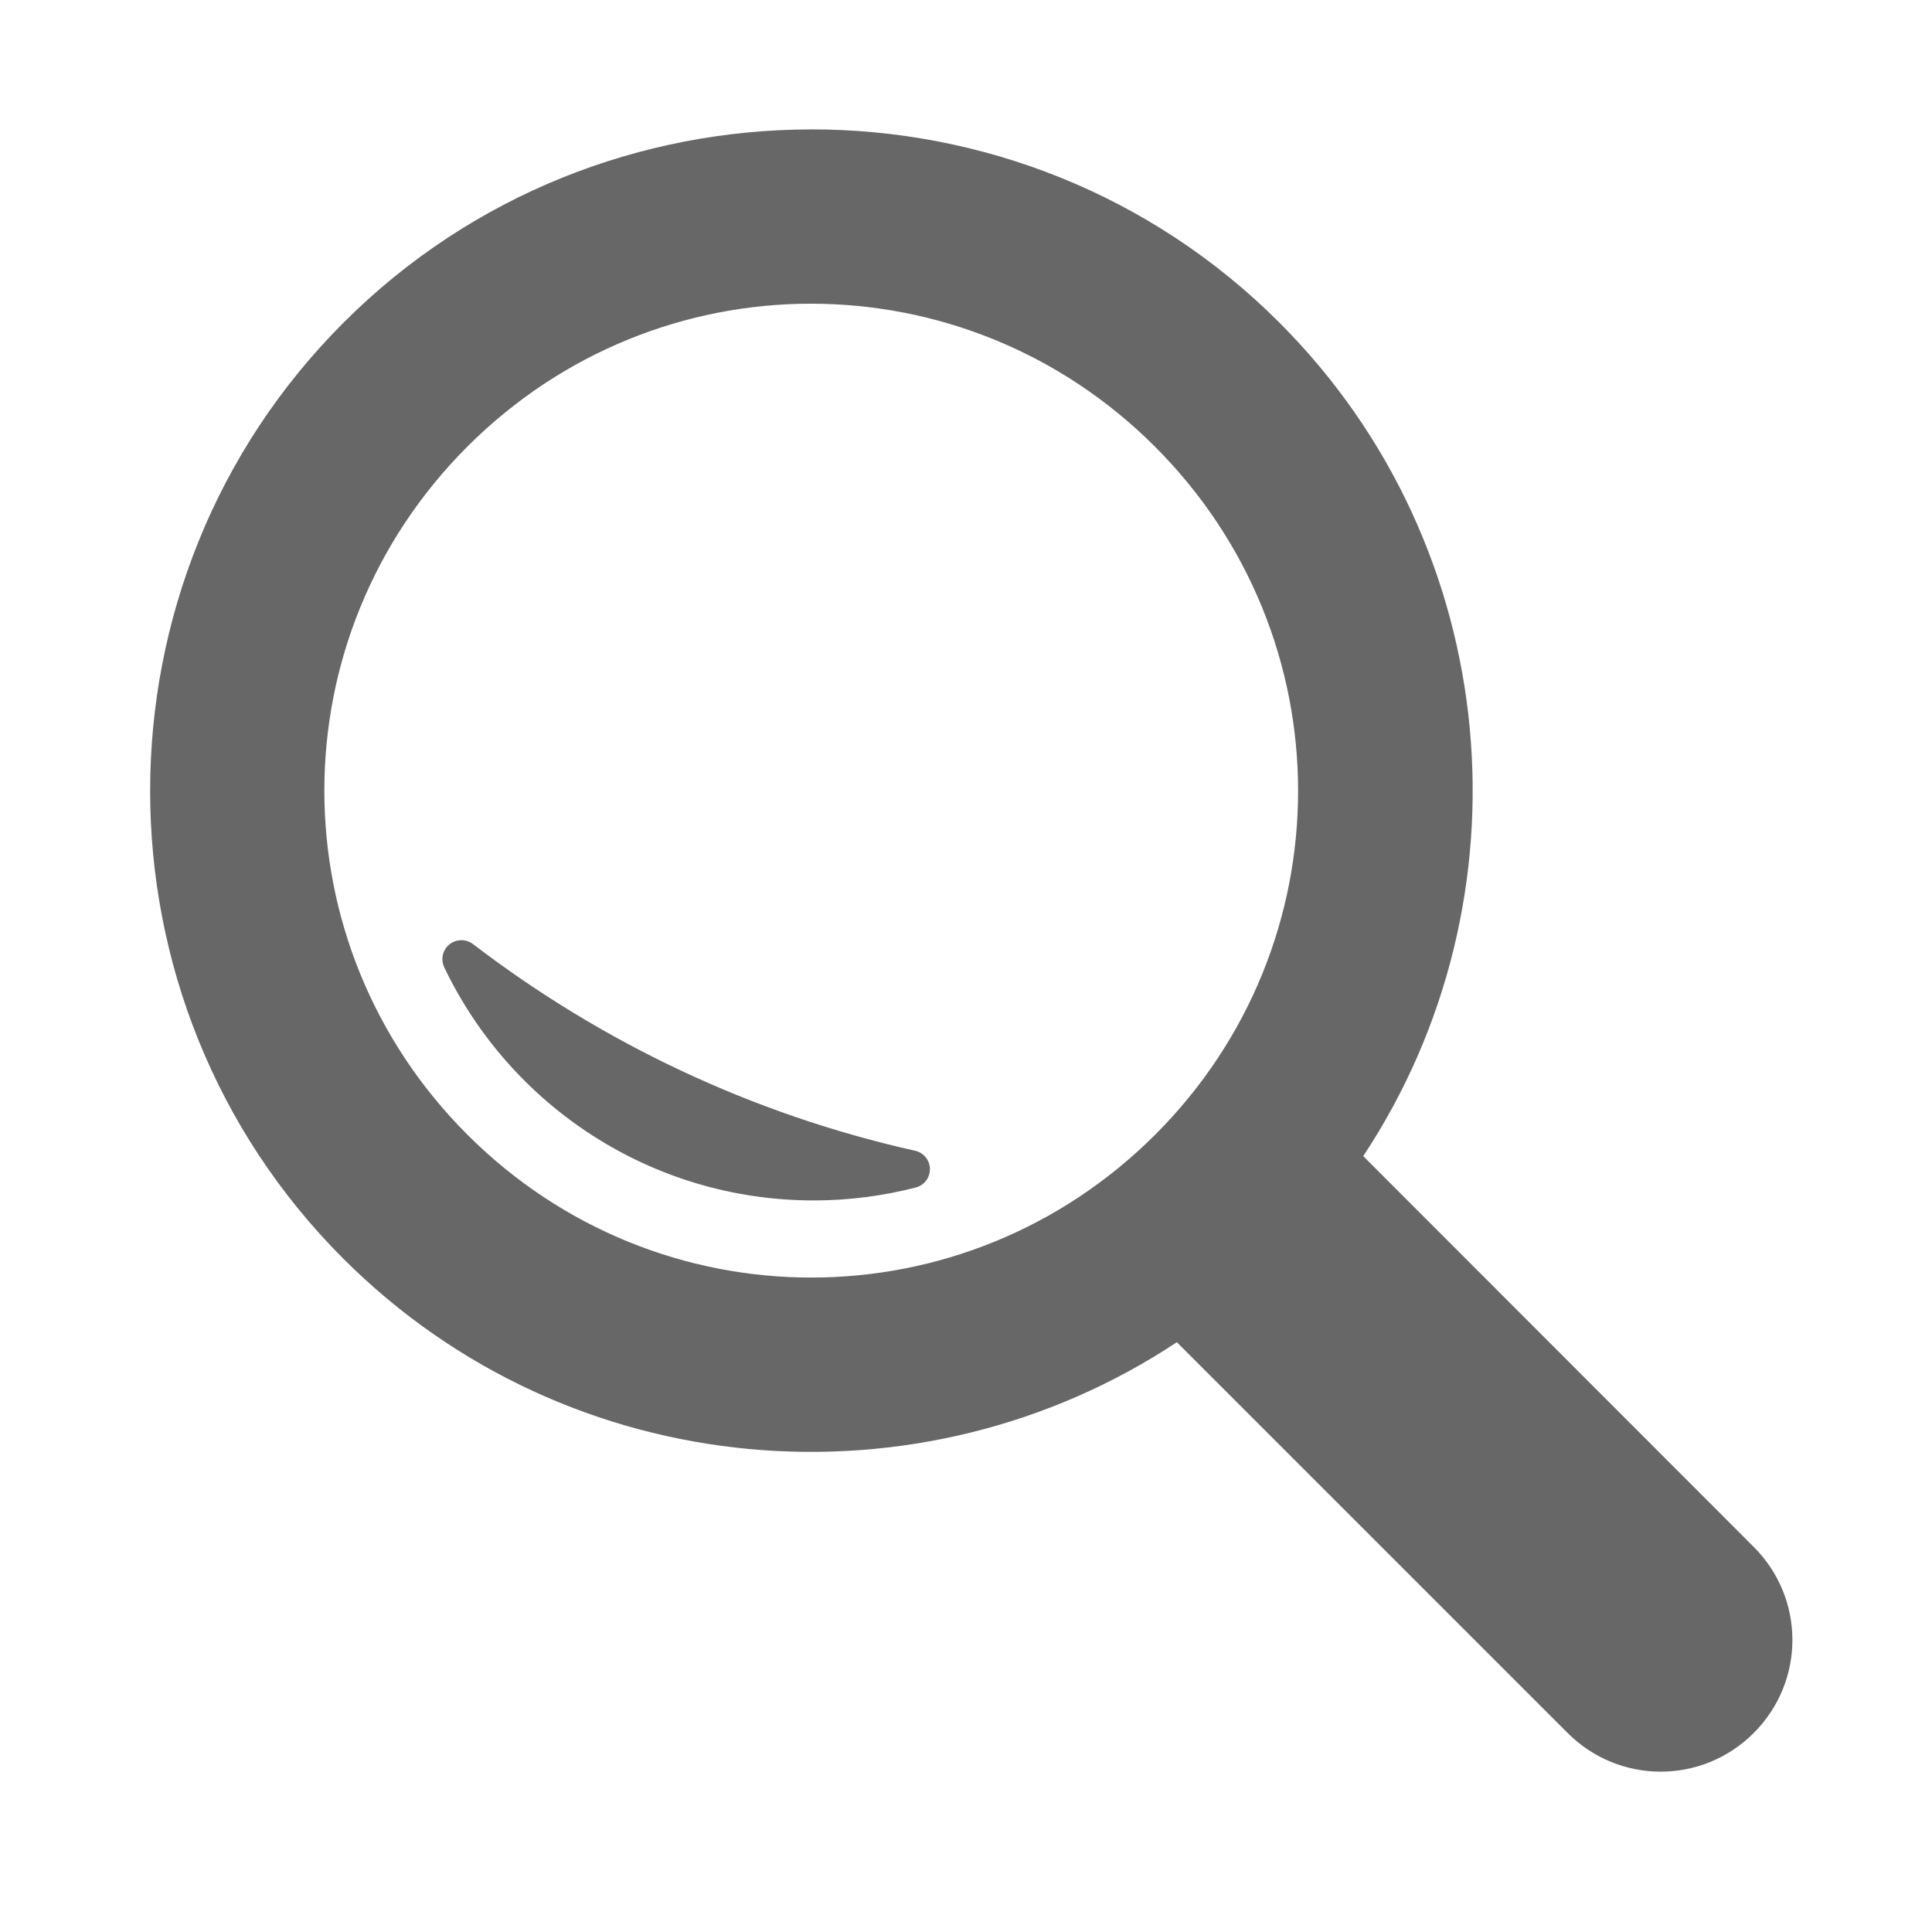
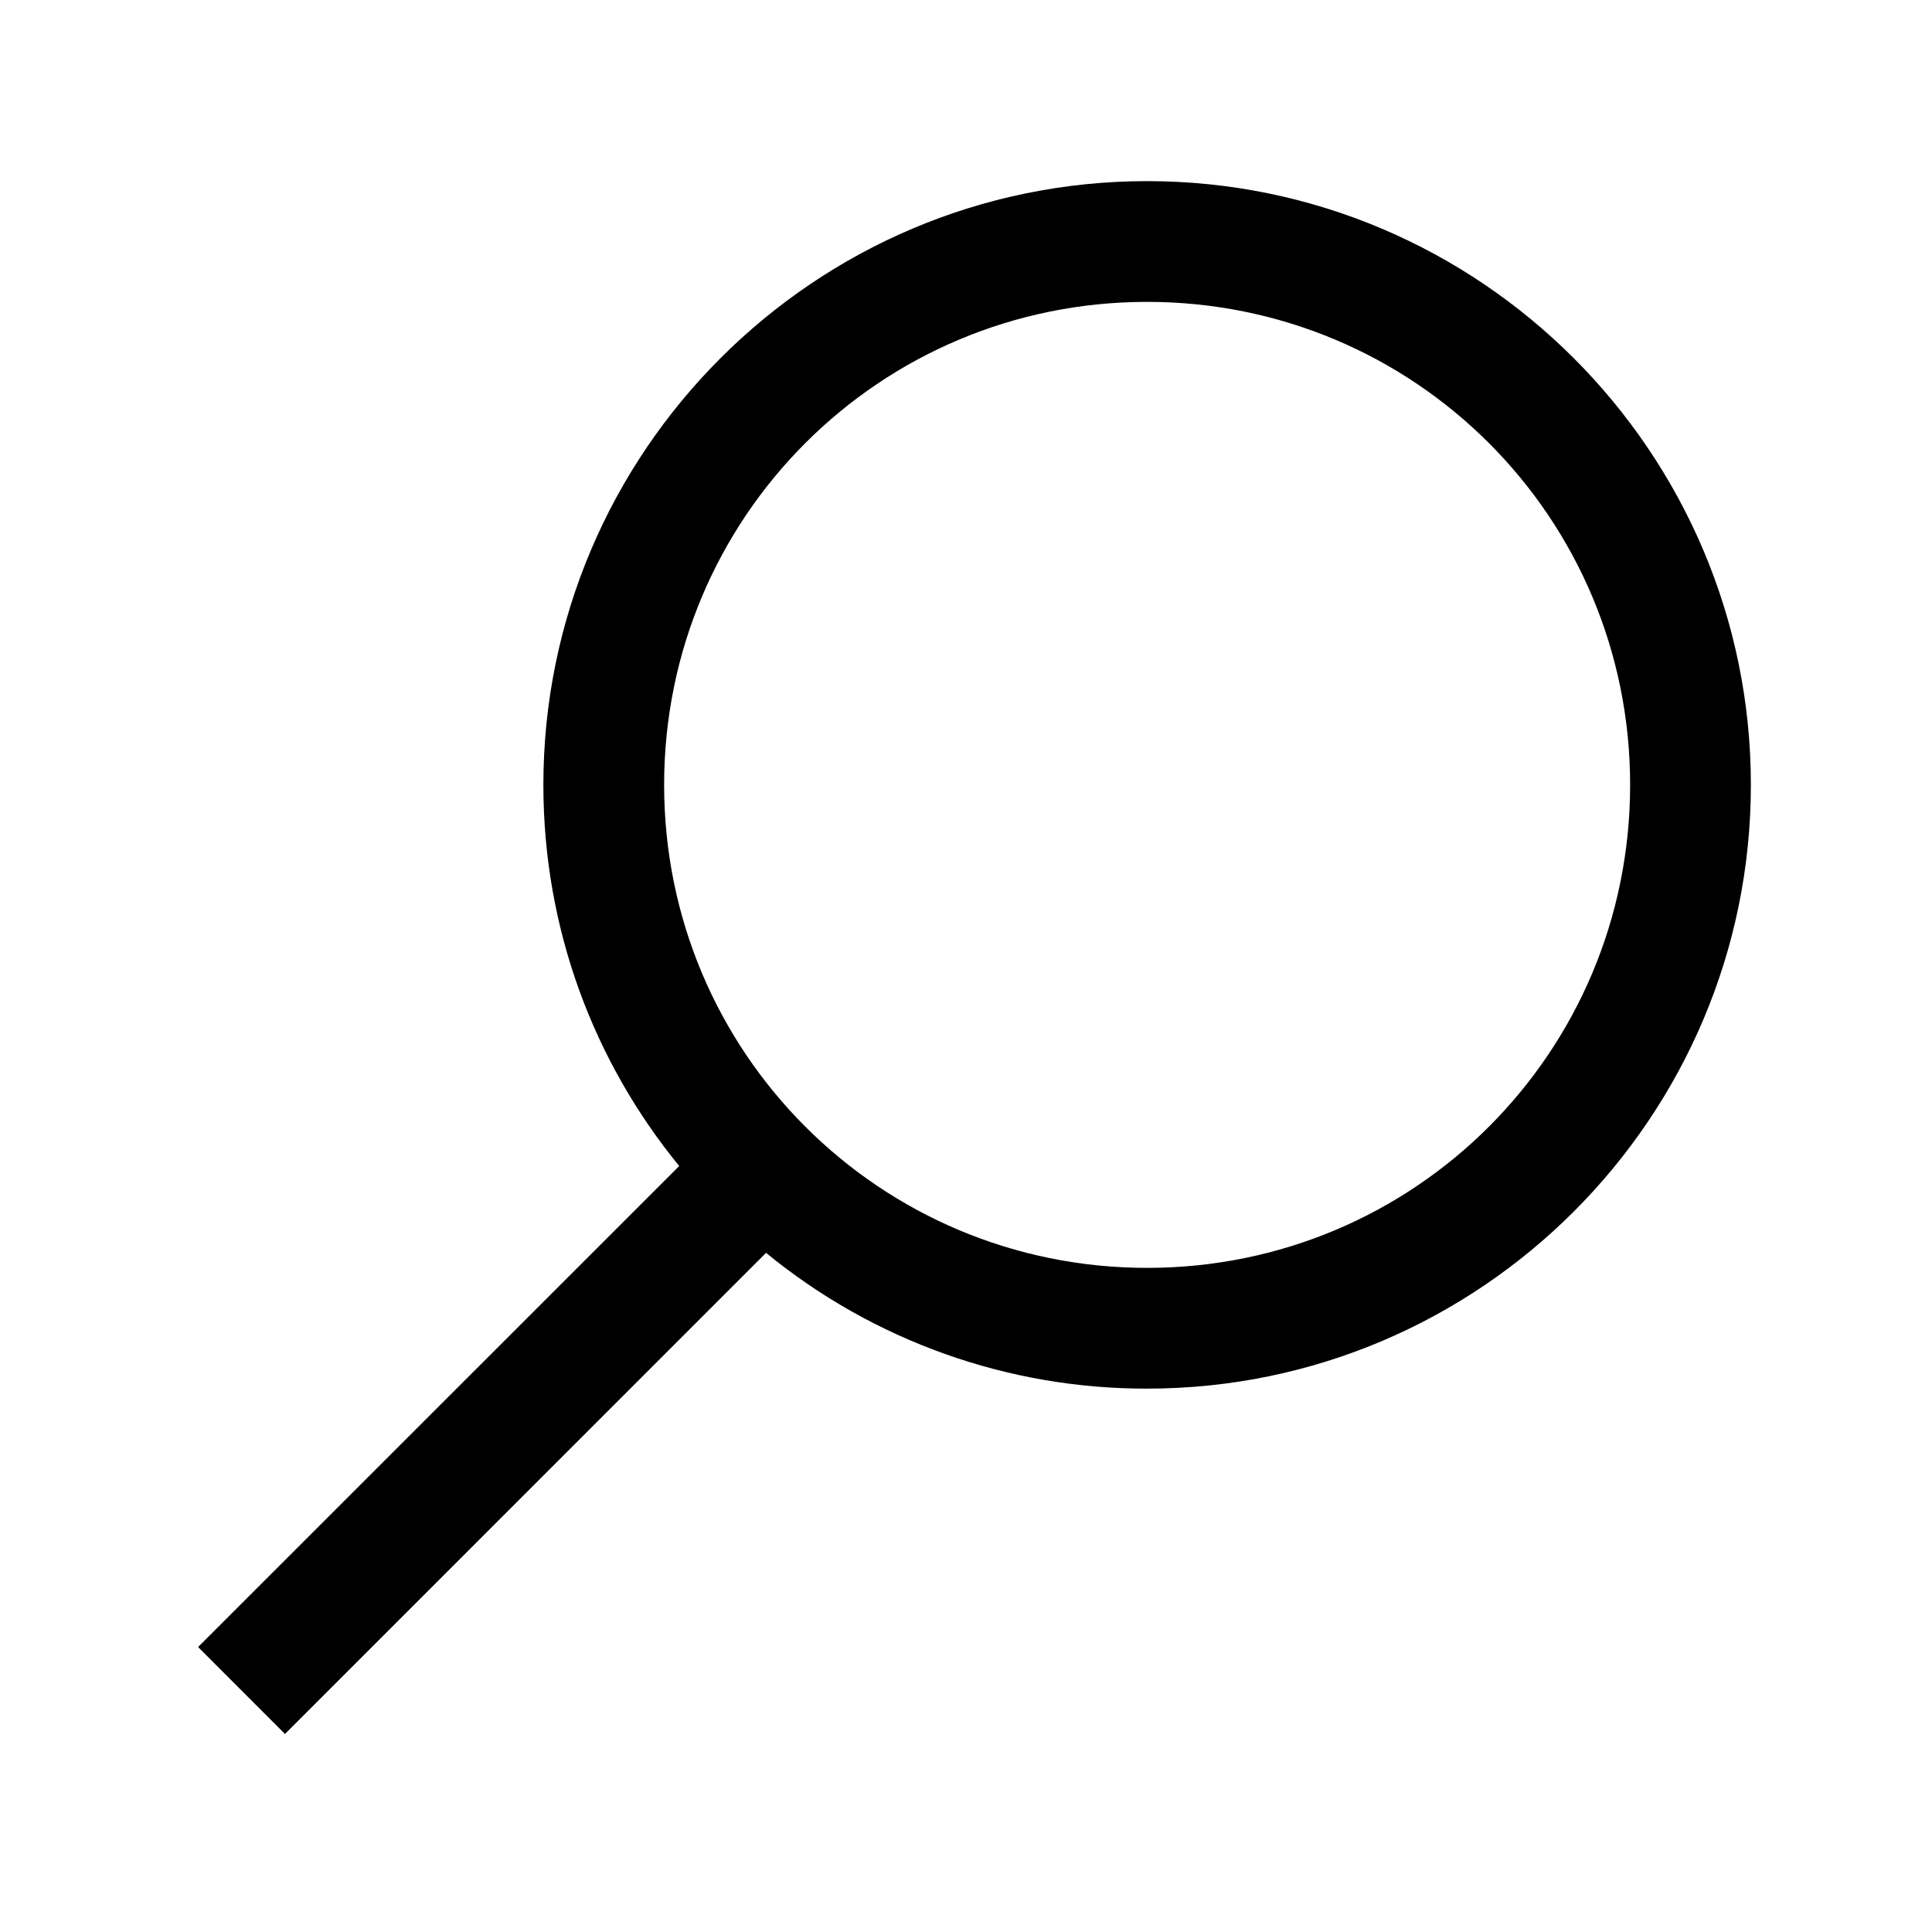
- <svg xmlns="http://www.w3.org/2000/svg" id="_50" data-name="50" viewBox="0 0 460 460" version="1.1">
-   <defs id="defs1">
-     <style id="style1">
-       .cls-1 {
-         fill: #c33669;
-         isolation: isolate;
-         opacity: .5;
-       }
- 
-       .cls-1, .cls-2 {
-         stroke-width: 0px;
-       }
- 
-       .cls-2 {
-         fill: #2a2e3d;
-       }
-     </style>
-   </defs>
-   <g id="layer1" transform="matrix(1.527397,0,0,1.527397,-407.6144,-480.3445)">
-     <path id="path3058-6" style="color:#000000;text-indent:0;text-transform:none;fill:#676767;fill-opacity:1" d="m 393.36,334.66 c -26.422,0 -52.849,10.027 -72.935,30.113 -40.172,40.171 -40.218,105.74 -0.046,145.91 35.217,35.216 89.911,39.558 129.94,13.03 l 60.918,60.916 c 8.039,8.038 20.97,8.038 29.008,0 8.039,-8.038 8.039,-20.969 0,-29.008 L 479.373,494.705 C 505.87,454.682 501.5,399.973 466.296,364.765 446.21,344.68 419.782,334.652 393.361,334.652 Z m -0.046,27.166 c 19.371,0.009 38.738,7.428 53.596,22.285 29.716,29.715 29.762,77.521 0.046,107.24 -29.716,29.715 -77.523,29.715 -107.24,0 -29.716,-29.715 -29.716,-77.52 0,-107.24 14.858,-14.858 34.225,-22.295 53.596,-22.285 z m -54.656,99.224 a 2.947,2.947 0 0 0 -2.533,4.236 c 10.265,21.49 32.226,36.328 57.602,36.328 5.506,0 10.842,-0.716 15.932,-2.026 a 2.947,2.947 0 0 0 -0.092,-5.709 c -25.496,-5.695 -48.907,-16.882 -68.975,-32.231 a 2.947,2.947 0 0 0 -1.934,-0.599 z" />
-   </g>
+ <svg xmlns="http://www.w3.org/2000/svg" width="32" height="32" viewBox="0 0 32 32">
+   <path fill="currentColor" d="M19 3C13.488 3 9 7.488 9 13c0 2.395.84 4.59 2.25 6.313L3.281 27.28l1.439 1.44l7.968-7.969A9.92 9.92 0 0 0 19 23c5.512 0 10-4.488 10-10S24.512 3 19 3m0 2c4.43 0 8 3.57 8 8s-3.57 8-8 8s-8-3.57-8-8s3.57-8 8-8" />
</svg>
